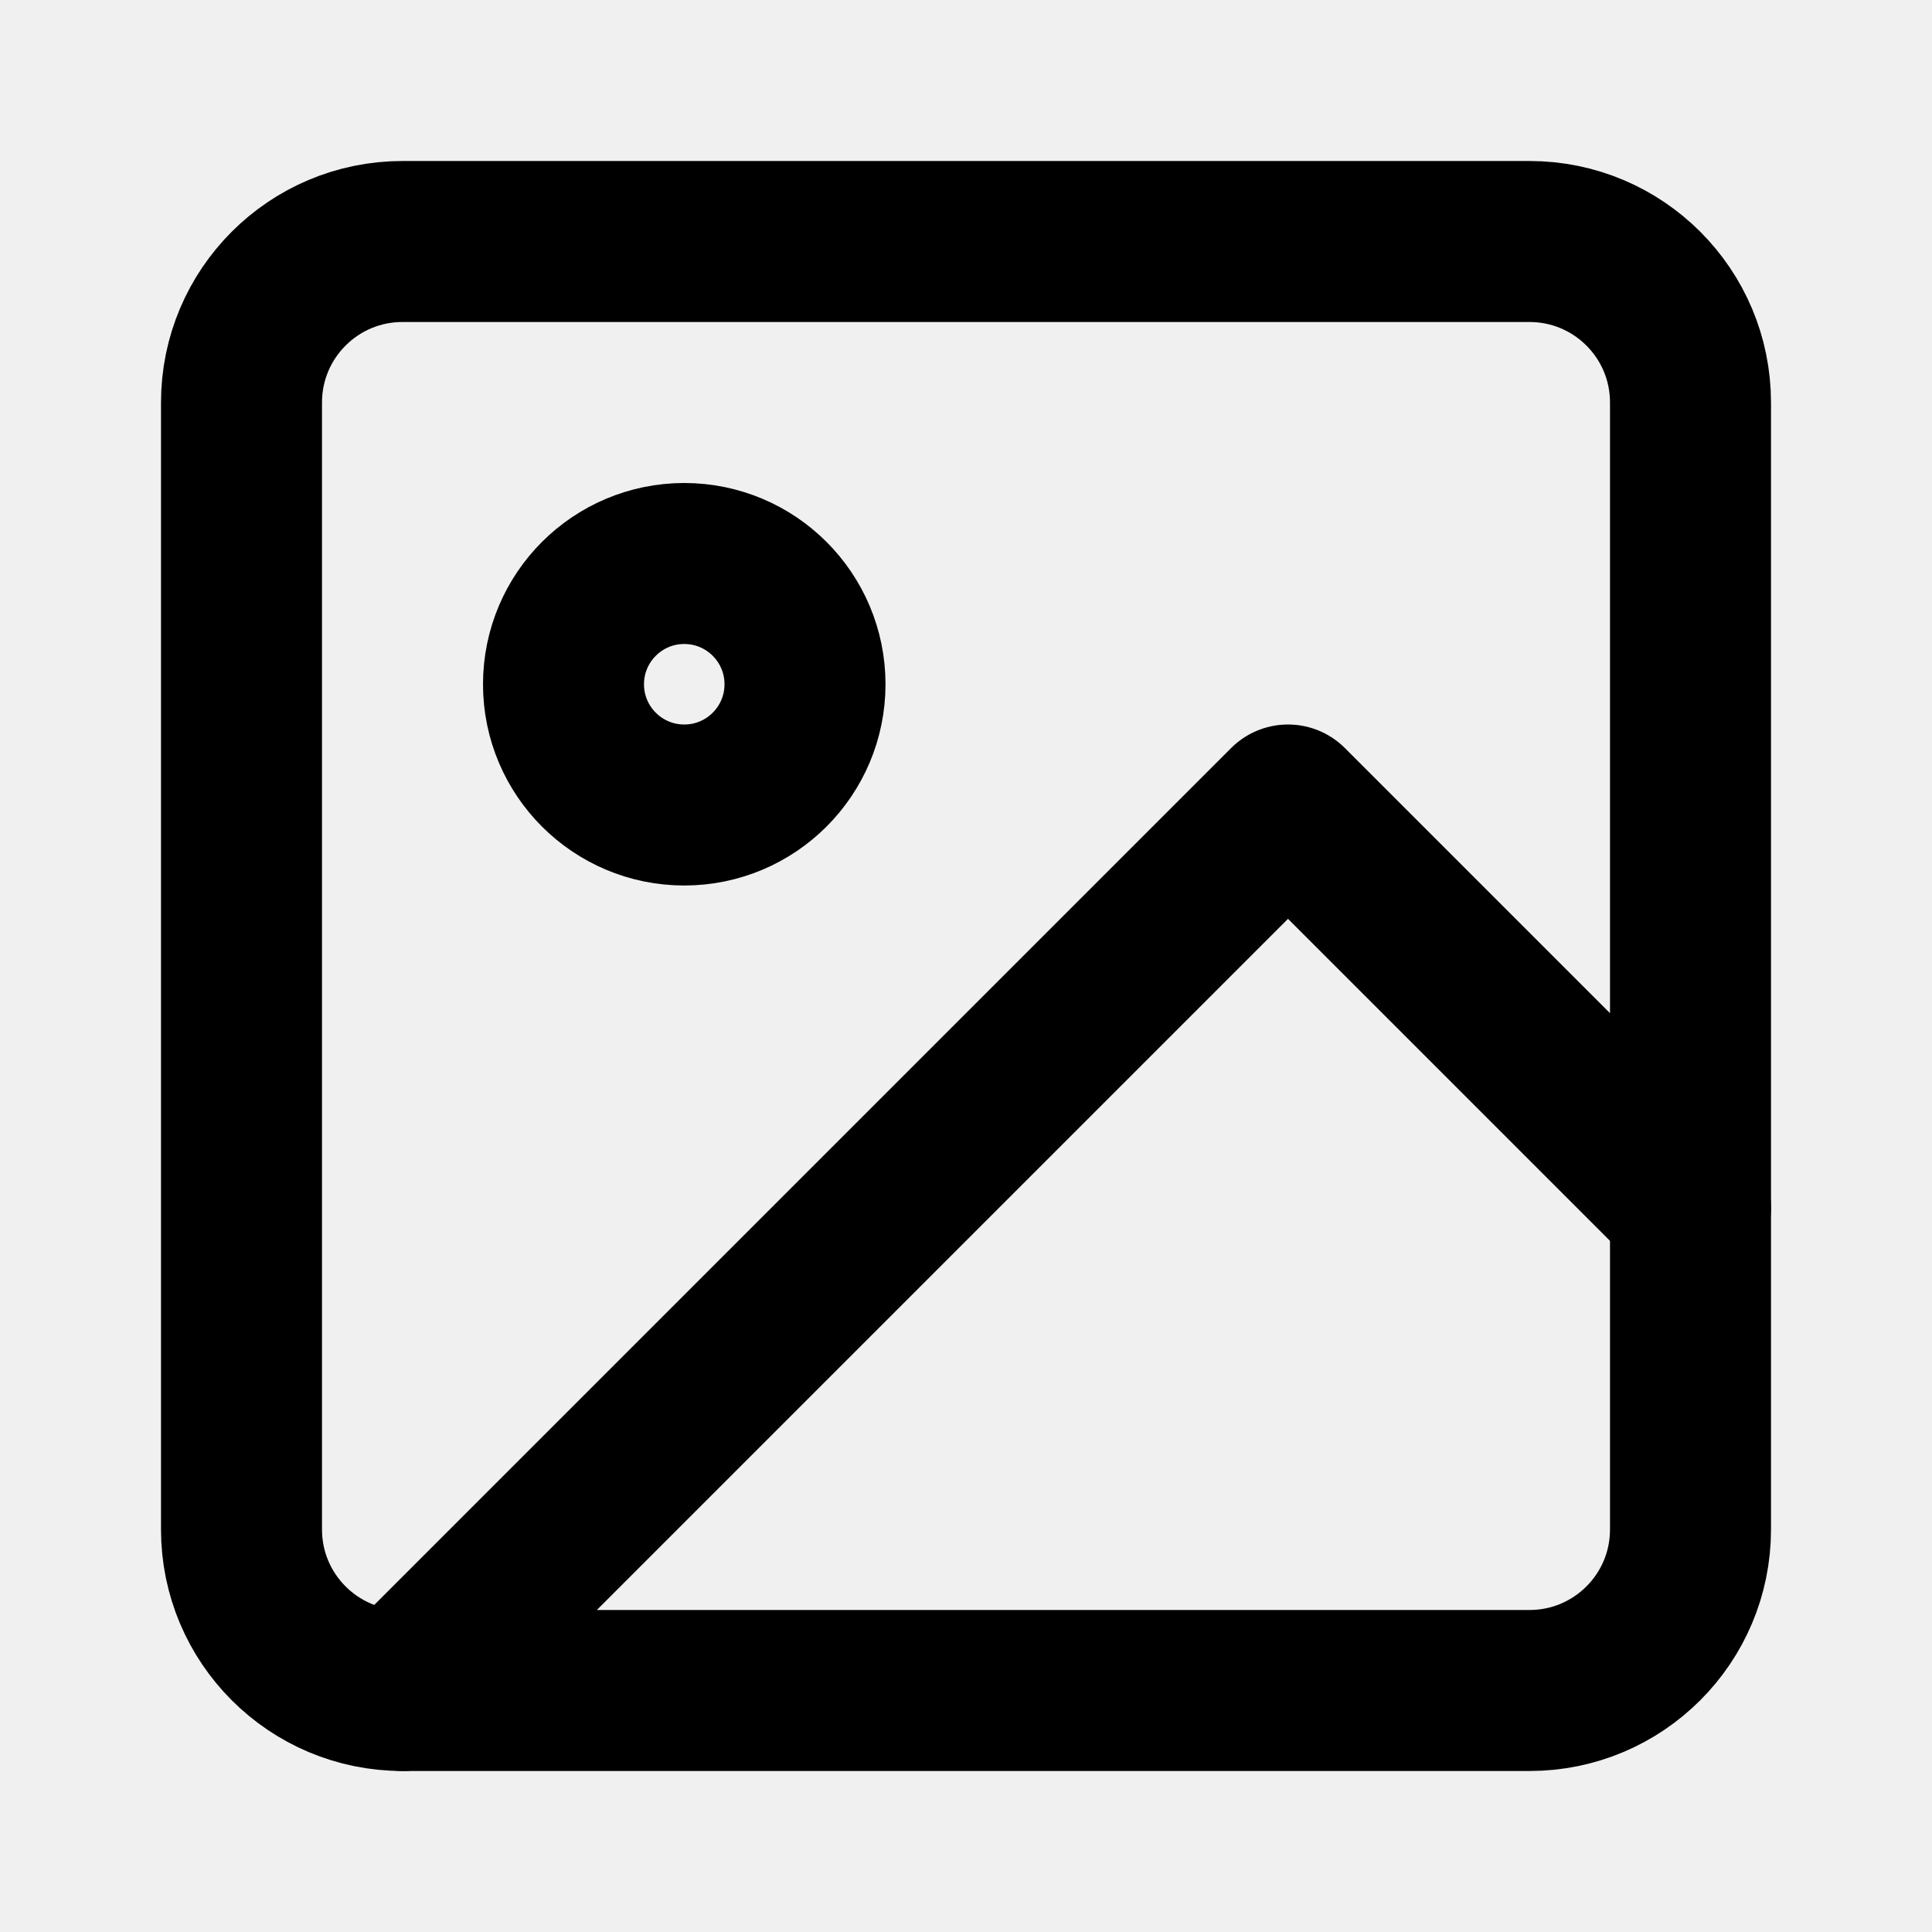
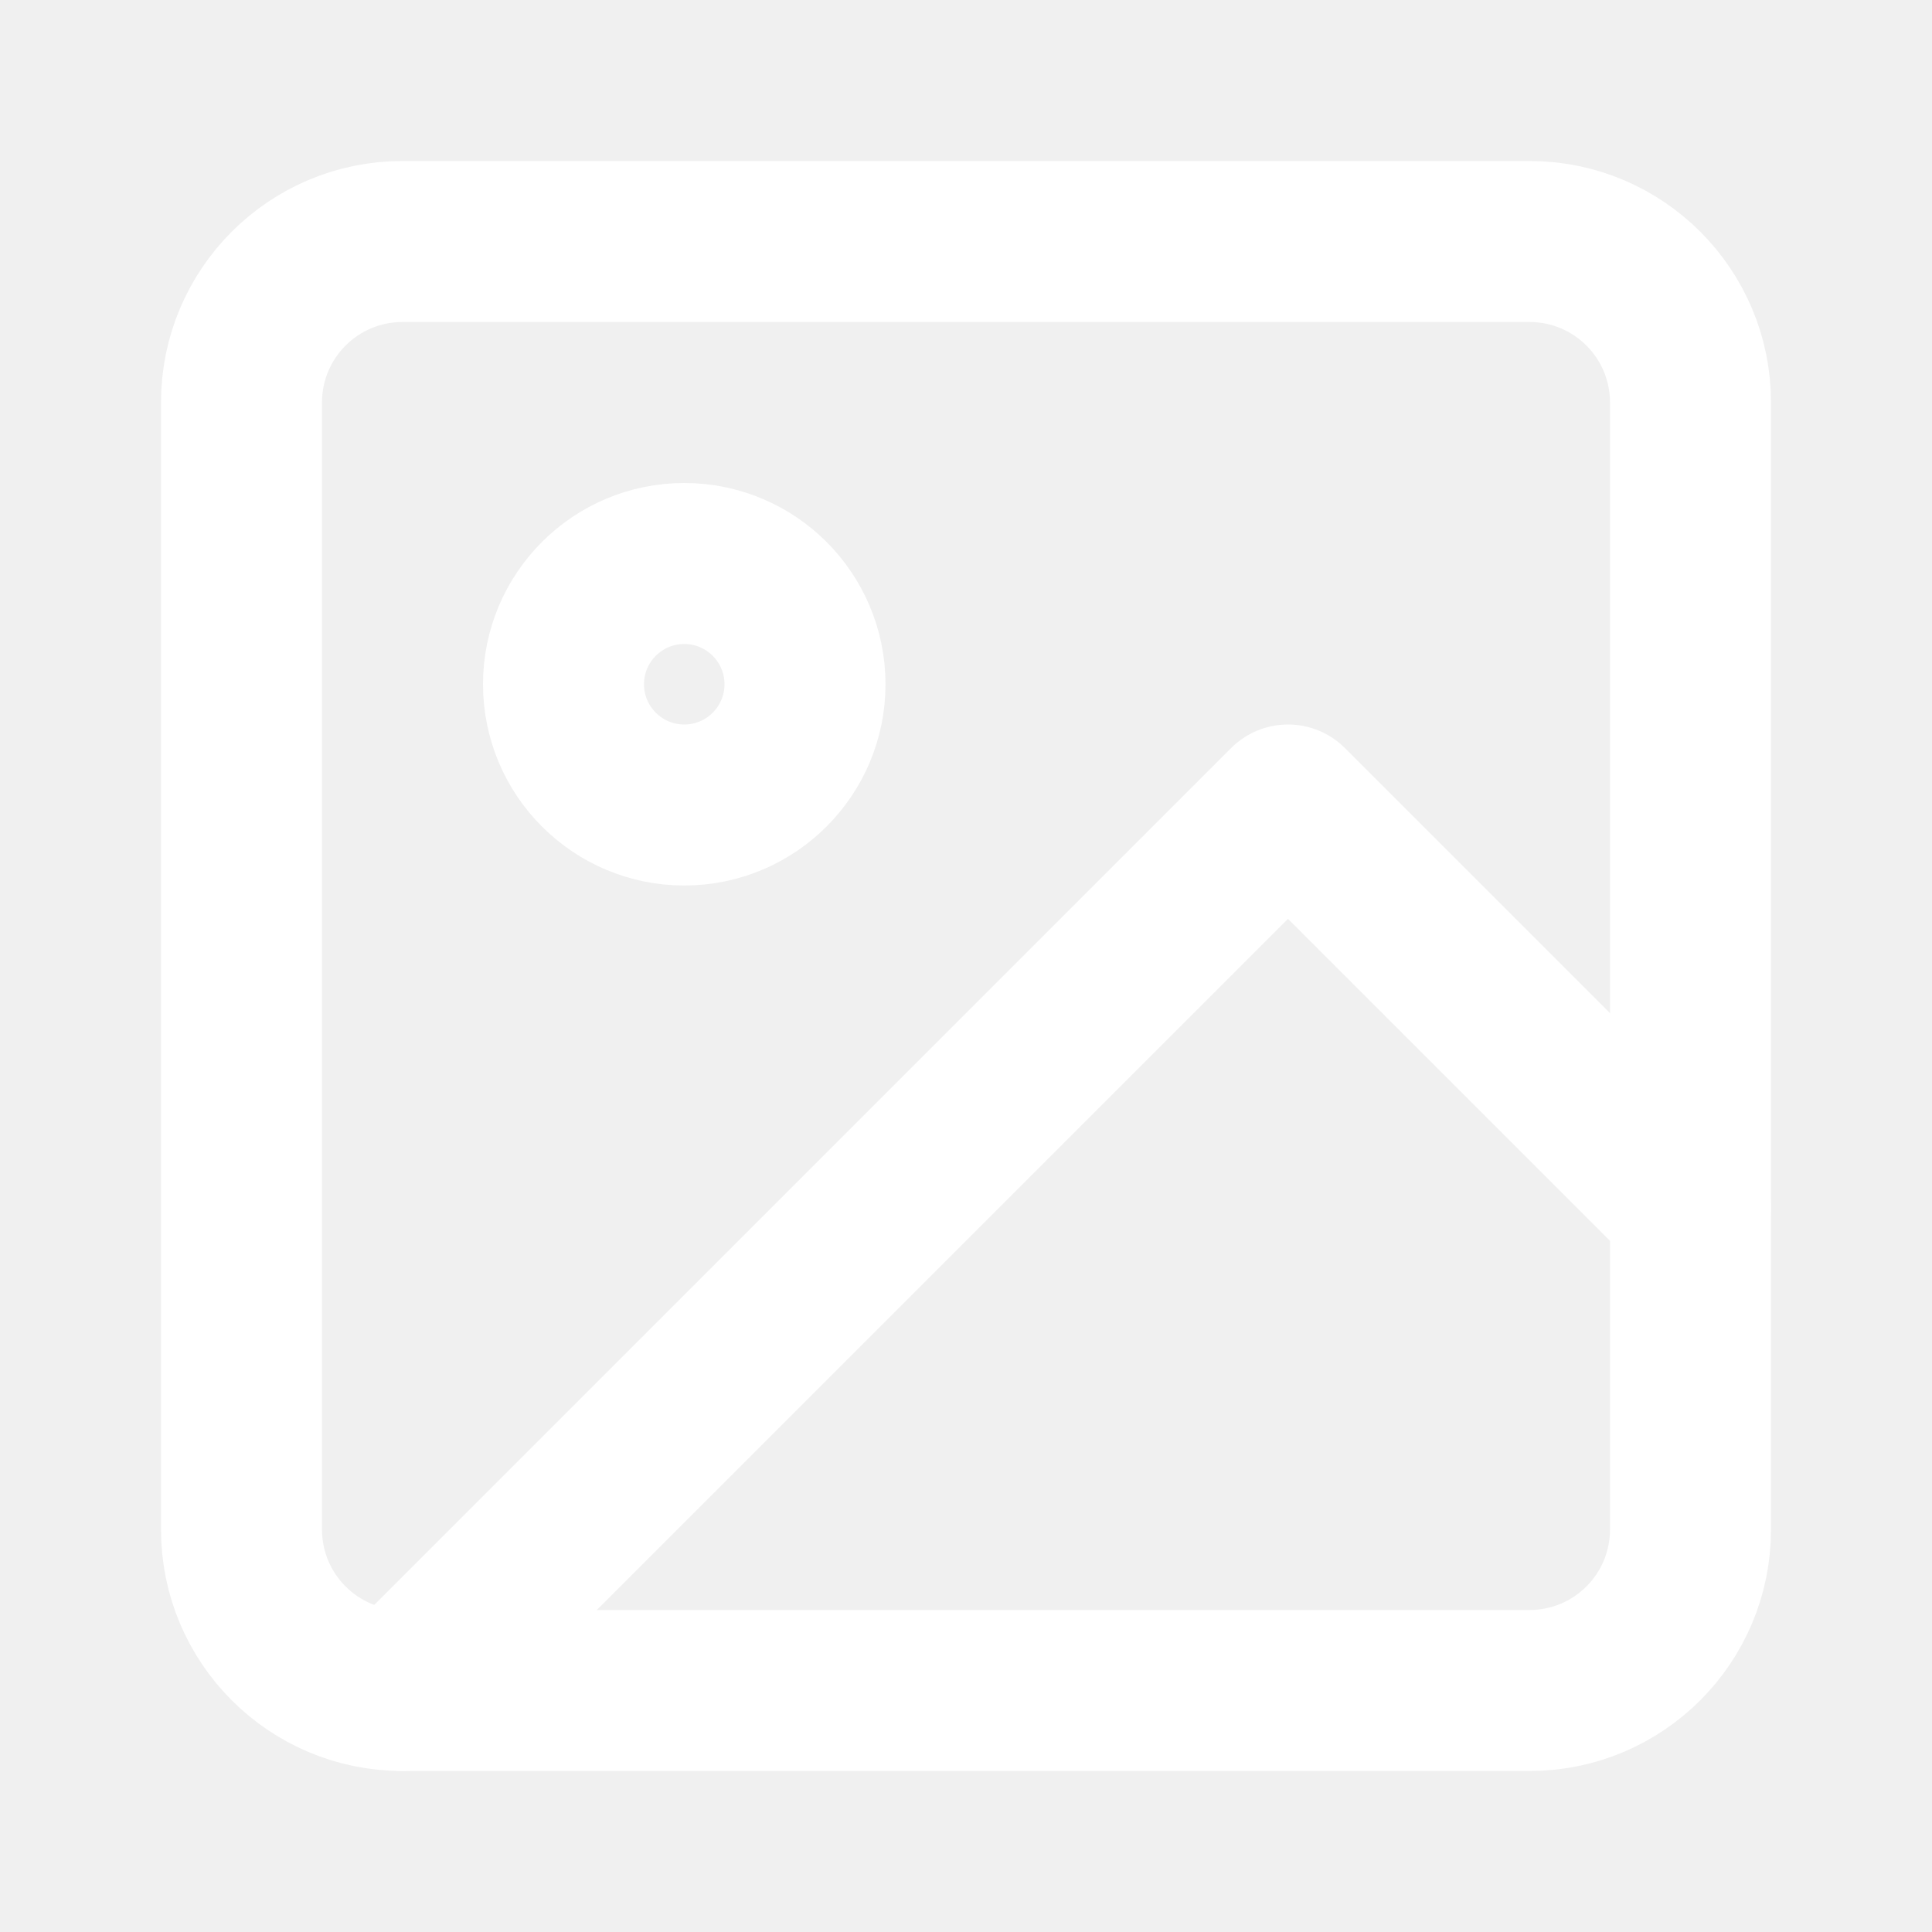
- <svg xmlns="http://www.w3.org/2000/svg" width="24" height="24" viewBox="0 0 24 24" fill="none" stroke="currentColor" stroke-width="2" stroke-linecap="round" stroke-linejoin="round" class="feather feather-image">
-   <rect x="3" y="3" width="18" height="18" rx="2" ry="2" />
-   <circle cx="8.5" cy="8.5" r="1.5" />
-   <polyline points="21 15 16 10 5 21" />
+ <svg xmlns="http://www.w3.org/2000/svg" width="24" height="24" viewBox="0 0 24 24" fill="none">
+   <path d="M19 3H5C3.895 3 3 3.895 3 5V19C3 20.105 3.895 21 5 21H19C20.105 21 21 20.105 21 19V5C21 3.895 20.105 3 19 3Z" stroke="white" stroke-width="2" stroke-linecap="round" stroke-linejoin="round" />
+   <path d="M8.5 10C9.328 10 10 9.328 10 8.5C10 7.672 9.328 7 8.5 7C7.672 7 7 7.672 7 8.5C7 9.328 7.672 10 8.5 10Z" stroke="white" stroke-width="2" stroke-linecap="round" stroke-linejoin="round" />
+   <path d="M21 15L16 10L5 21" stroke="white" stroke-width="2" stroke-linecap="round" stroke-linejoin="round" />
</svg>
